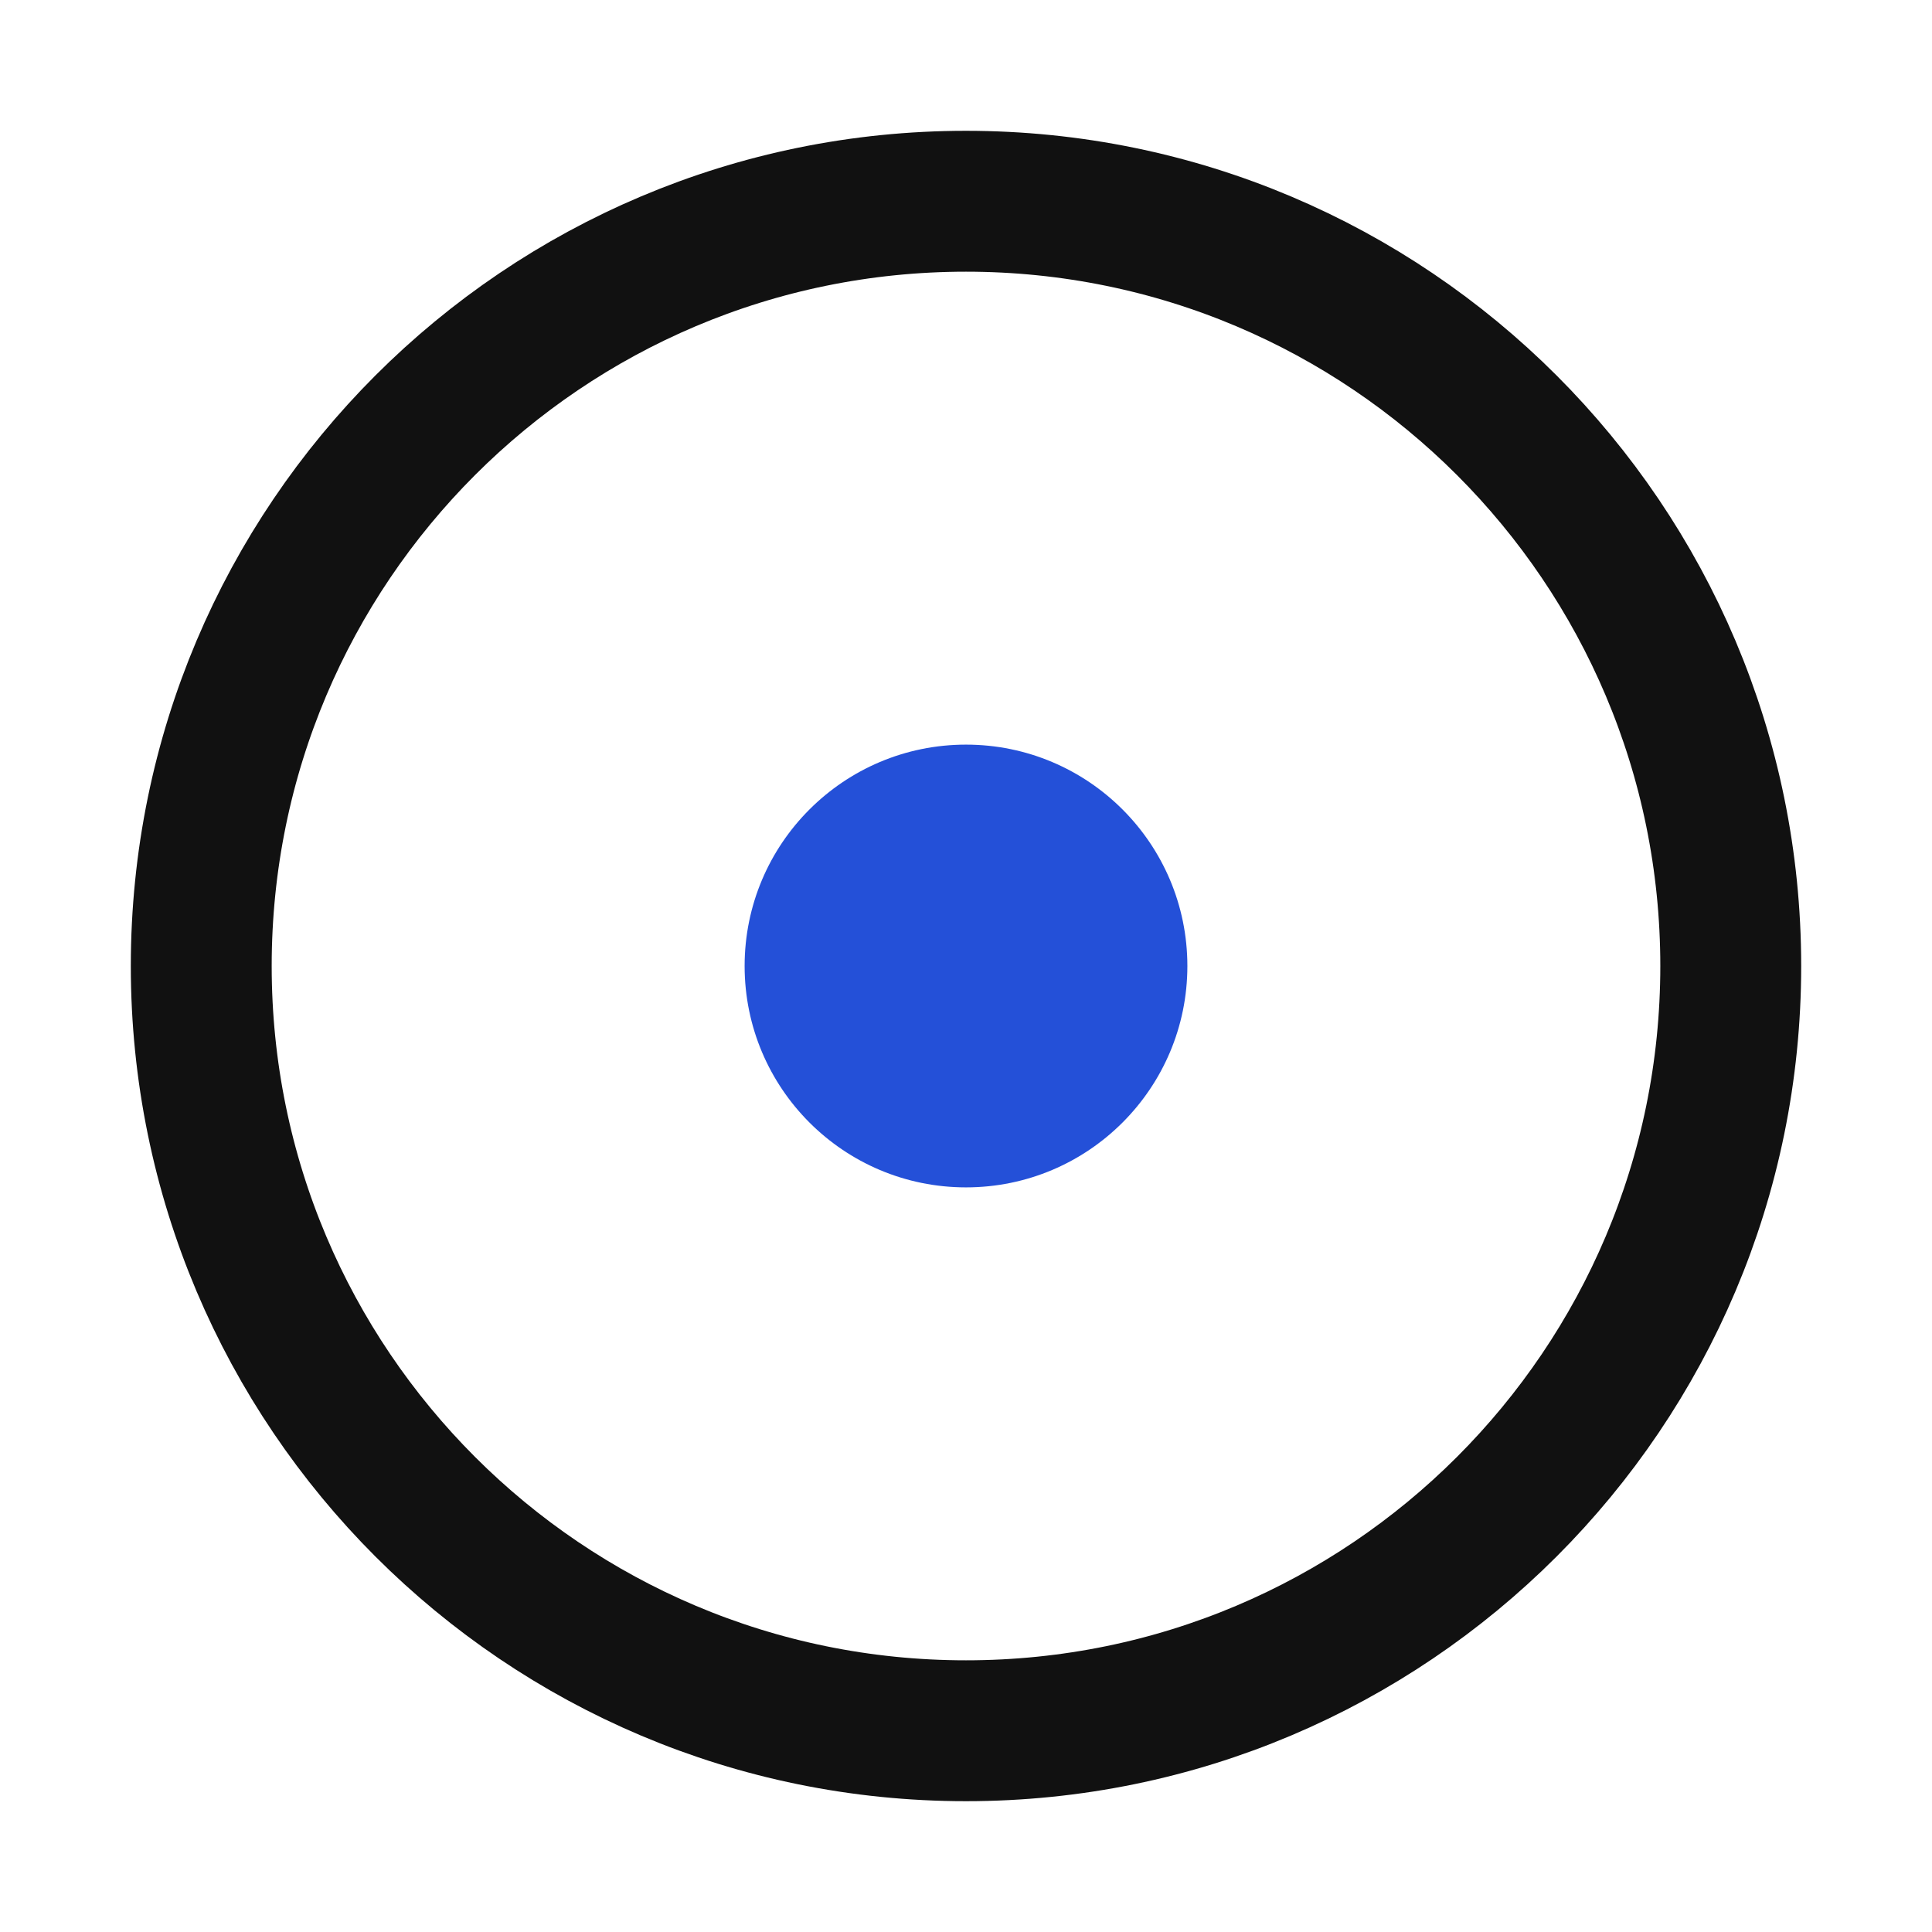
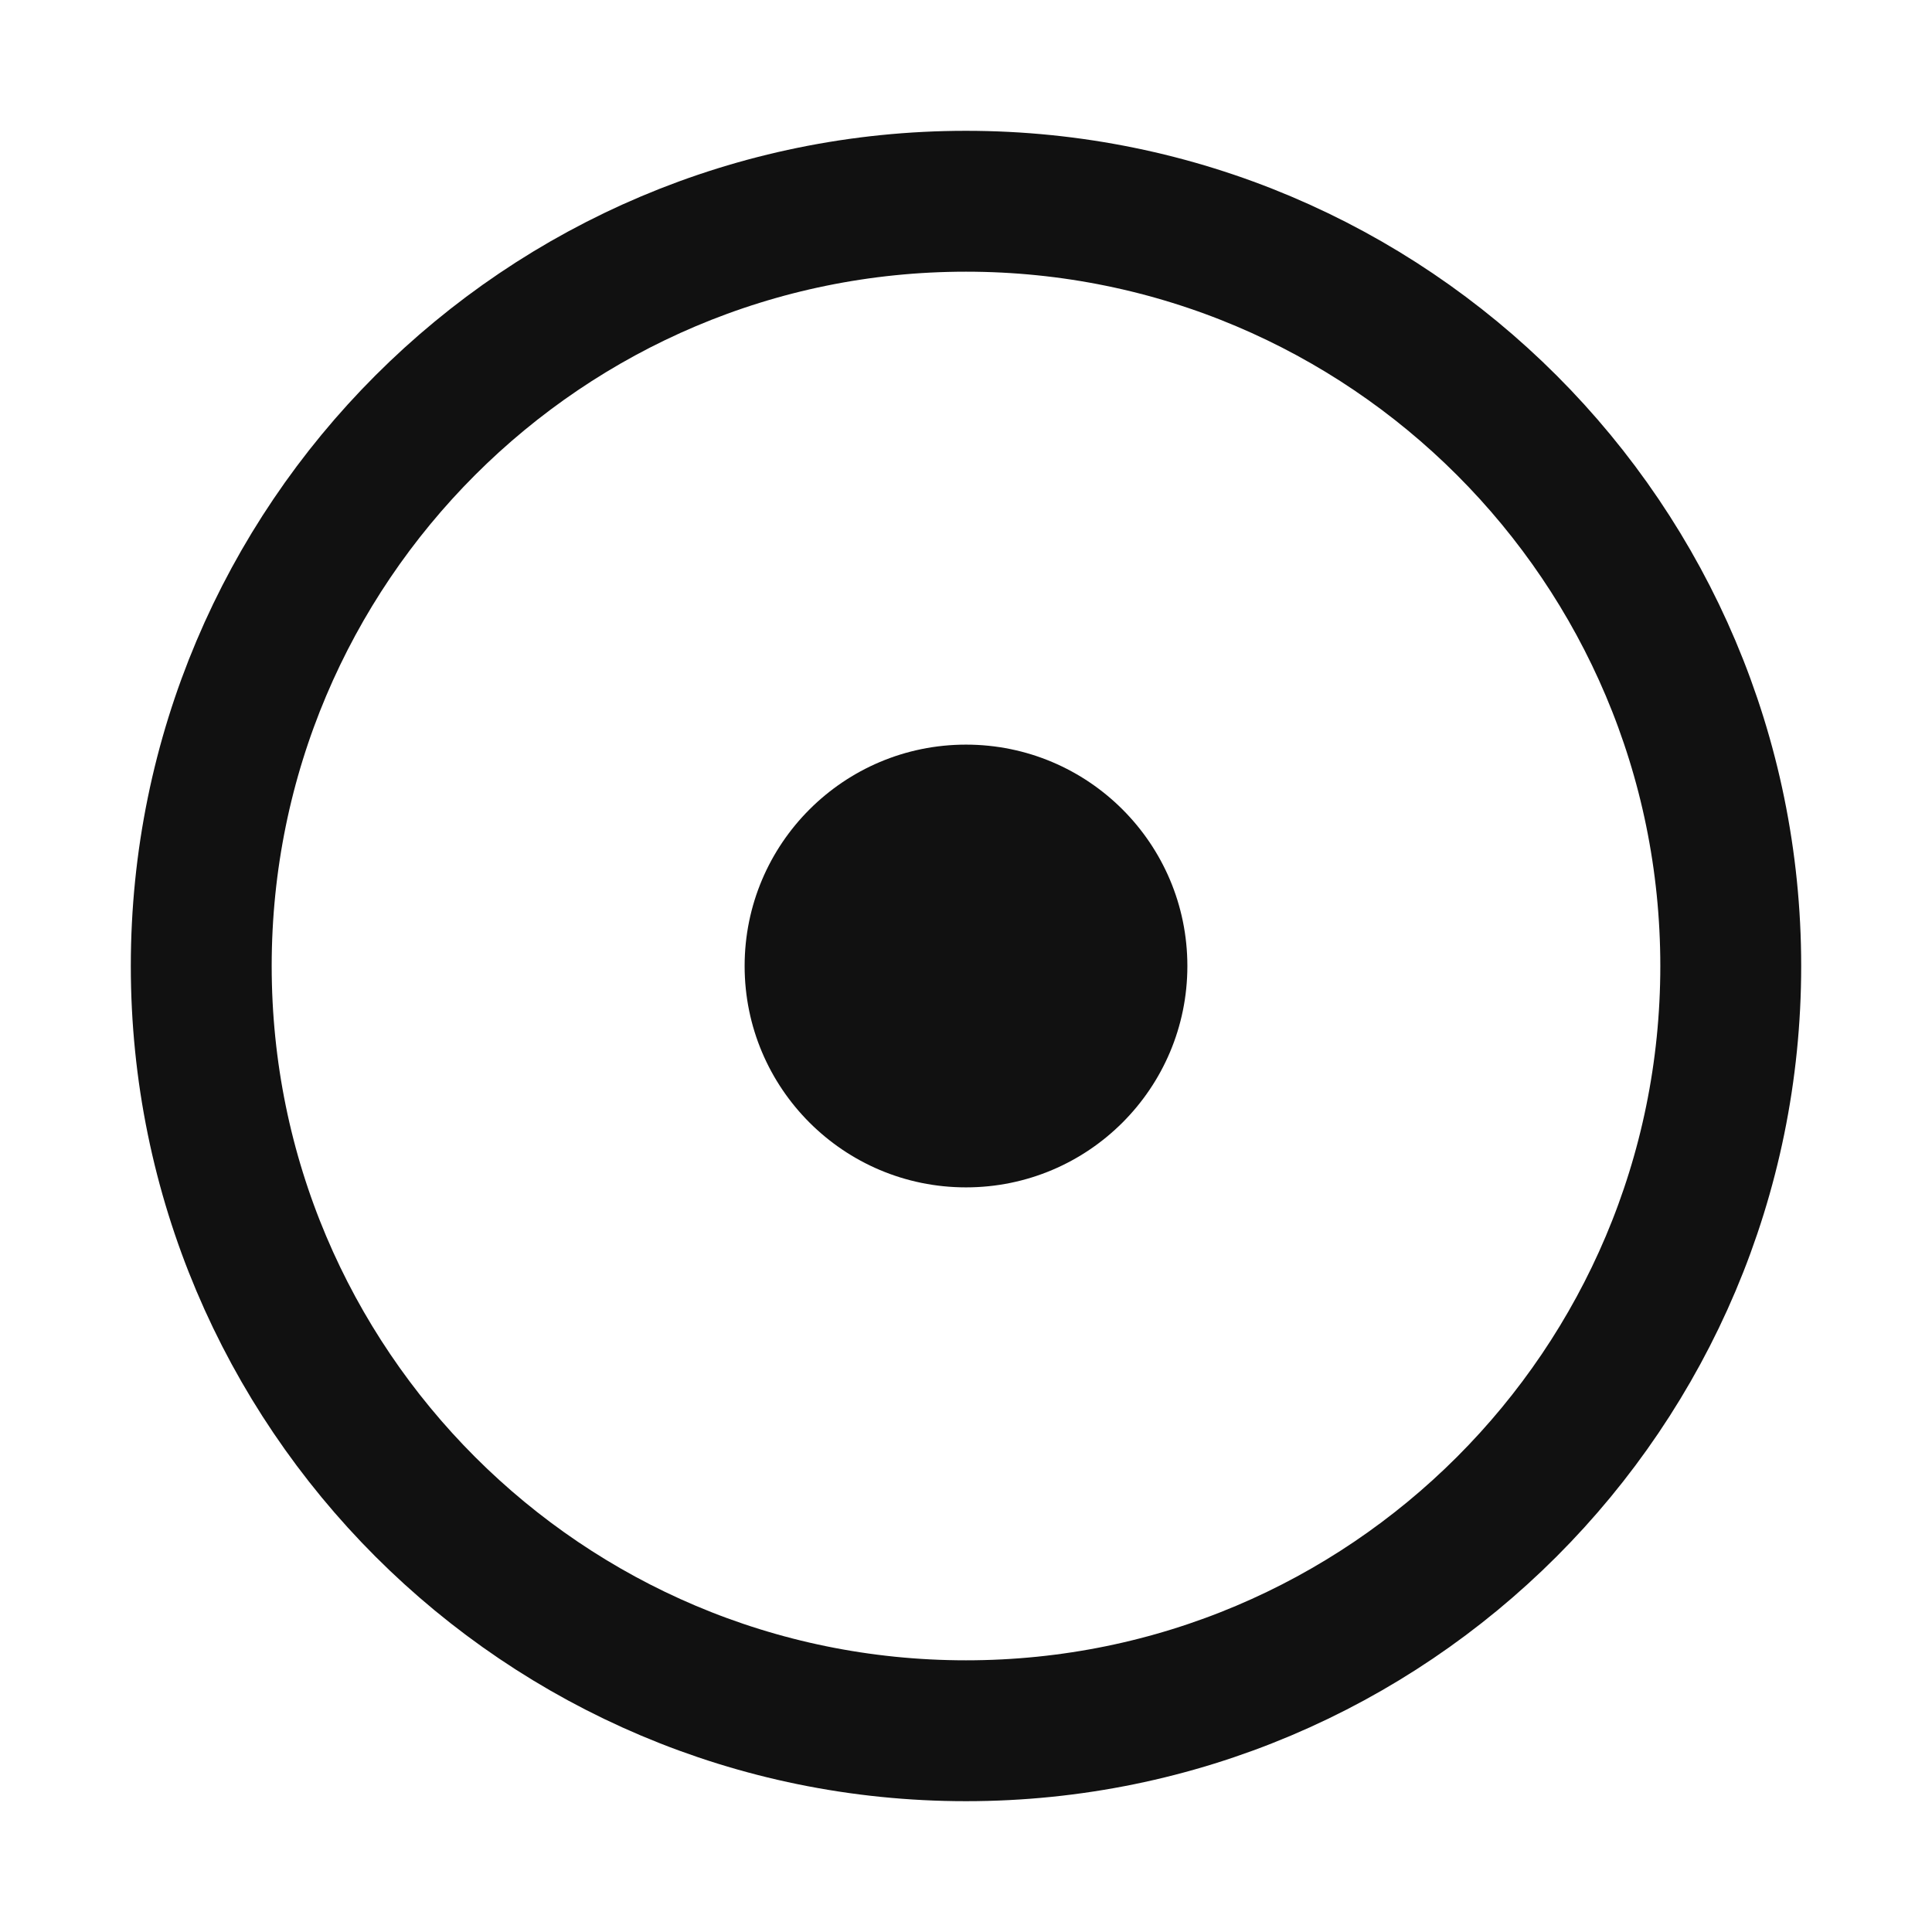
<svg xmlns="http://www.w3.org/2000/svg" viewBox="0 0 48 48" width="48" height="48">
  <circle cx="24" cy="24" r="19" fill="none" stroke="#111111" stroke-width="3.5" />
-   <circle cx="24" cy="24" r="5.5" fill="#2450D8" />
+   <circle cx="24" cy="24" r="5.5" fill="#111111" />
</svg>
